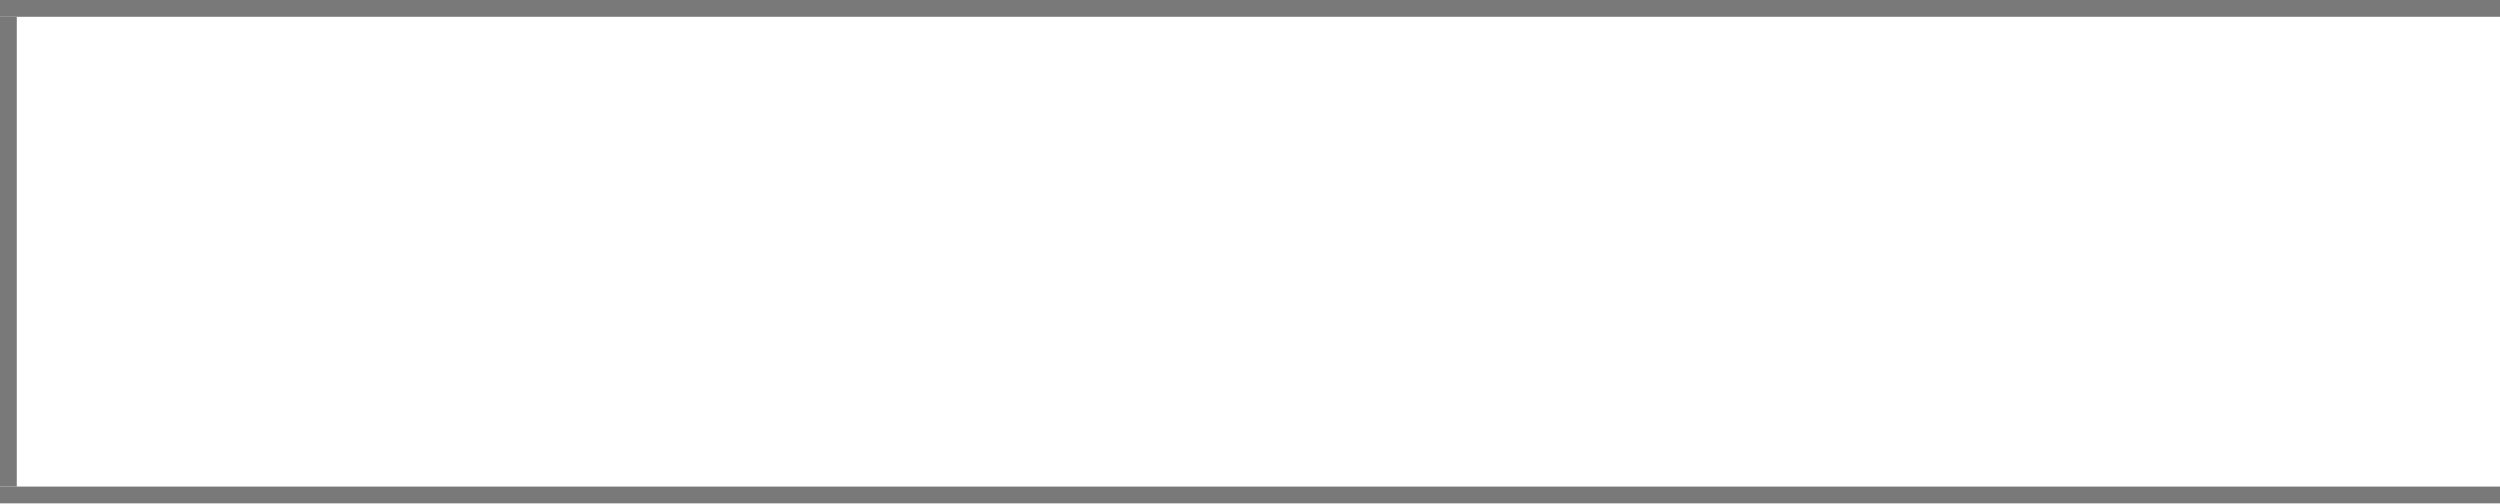
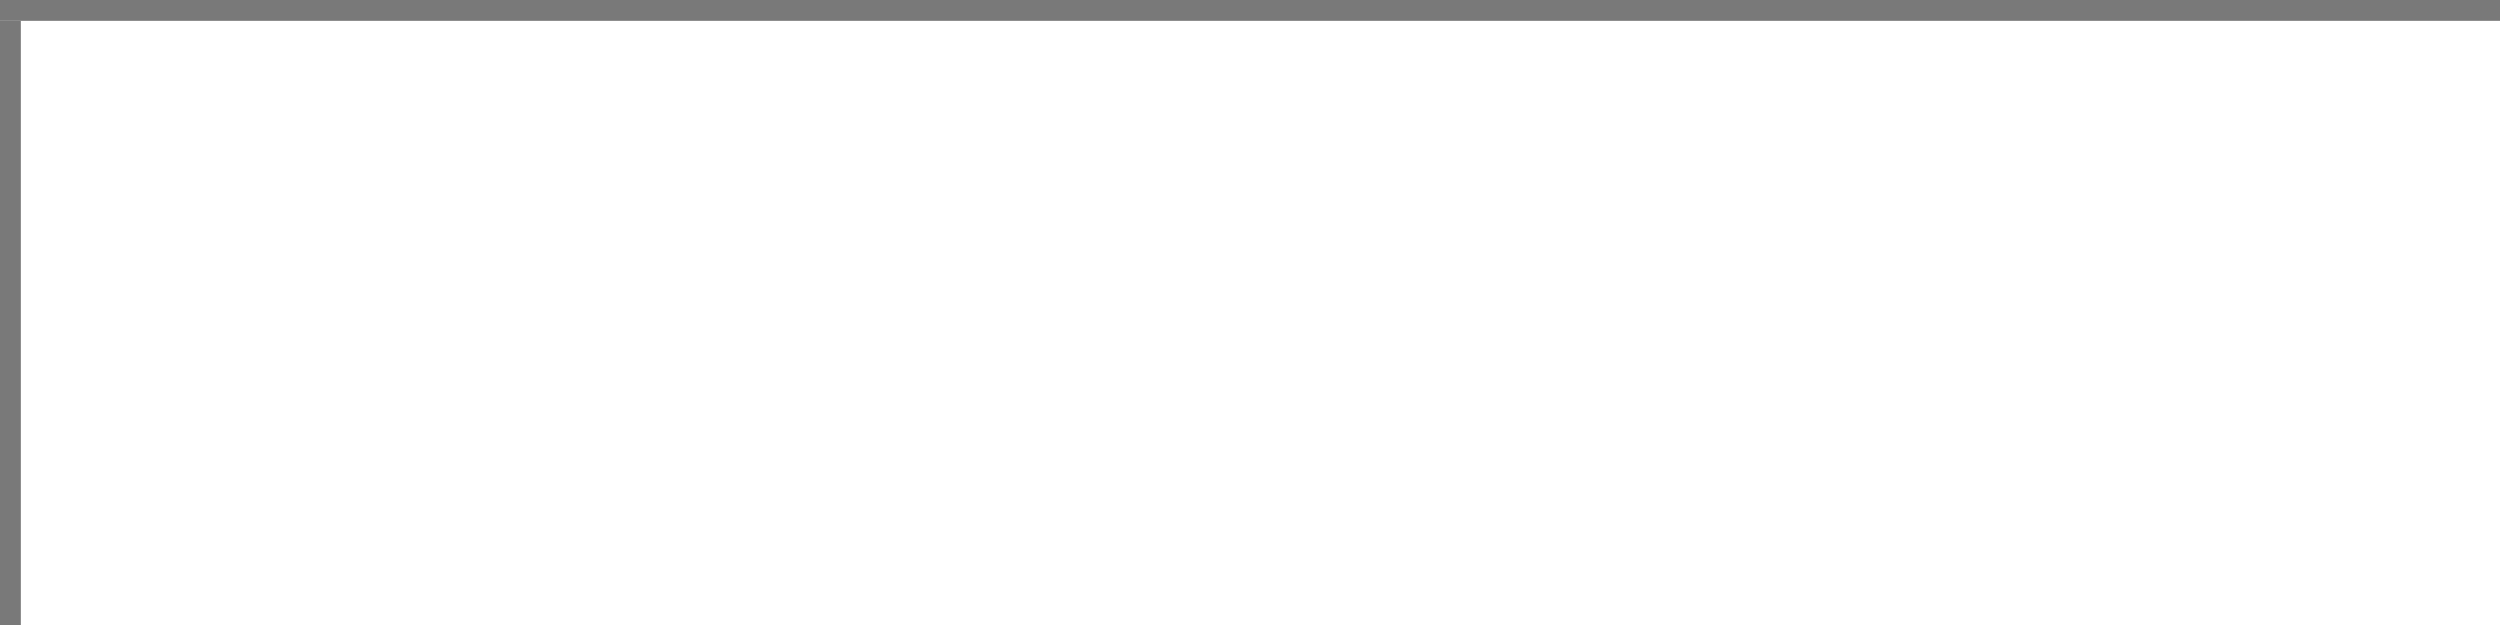
- <svg xmlns="http://www.w3.org/2000/svg" version="1.1" width="149px" height="30px" viewBox="820 60 149 30">
-   <path d="M 1 1  L 149 1  L 149 29  L 1 29  L 1 1  Z " fill-rule="nonzero" fill="rgba(255, 255, 255, 1)" stroke="none" transform="matrix(1 0 0 1 820 60 )" class="fill" />
-   <path d="M 0.5 1  L 0.5 29  " stroke-width="1" stroke-dasharray="0" stroke="rgba(121, 121, 121, 1)" fill="none" transform="matrix(1 0 0 1 820 60 )" class="stroke" />
-   <path d="M 0 0.5  L 149 0.5  " stroke-width="1" stroke-dasharray="0" stroke="rgba(121, 121, 121, 1)" fill="none" transform="matrix(1 0 0 1 820 60 )" class="stroke" />
-   <path d="M 0 29.5  L 149 29.5  " stroke-width="1" stroke-dasharray="0" stroke="rgba(121, 121, 121, 1)" fill="none" transform="matrix(1 0 0 1 820 60 )" class="stroke" />
+ <svg xmlns="http://www.w3.org/2000/svg" version="1.1" width="120px" height="30px" viewBox="256 0 120 30">
+   <path d="M 1 1  L 120 1  L 120 30  L 1 30  L 1 1  Z " fill-rule="nonzero" fill="rgba(255, 255, 255, 1)" stroke="none" transform="matrix(1 0 0 1 256 0 )" class="fill" />
+   <path d="M 0.5 1  L 0.5 30  " stroke-width="1" stroke-dasharray="0" stroke="rgba(121, 121, 121, 1)" fill="none" transform="matrix(1 0 0 1 256 0 )" class="stroke" />
+   <path d="M 0 0.5  L 120 0.5  " stroke-width="1" stroke-dasharray="0" stroke="rgba(121, 121, 121, 1)" fill="none" transform="matrix(1 0 0 1 256 0 )" class="stroke" />
</svg>
